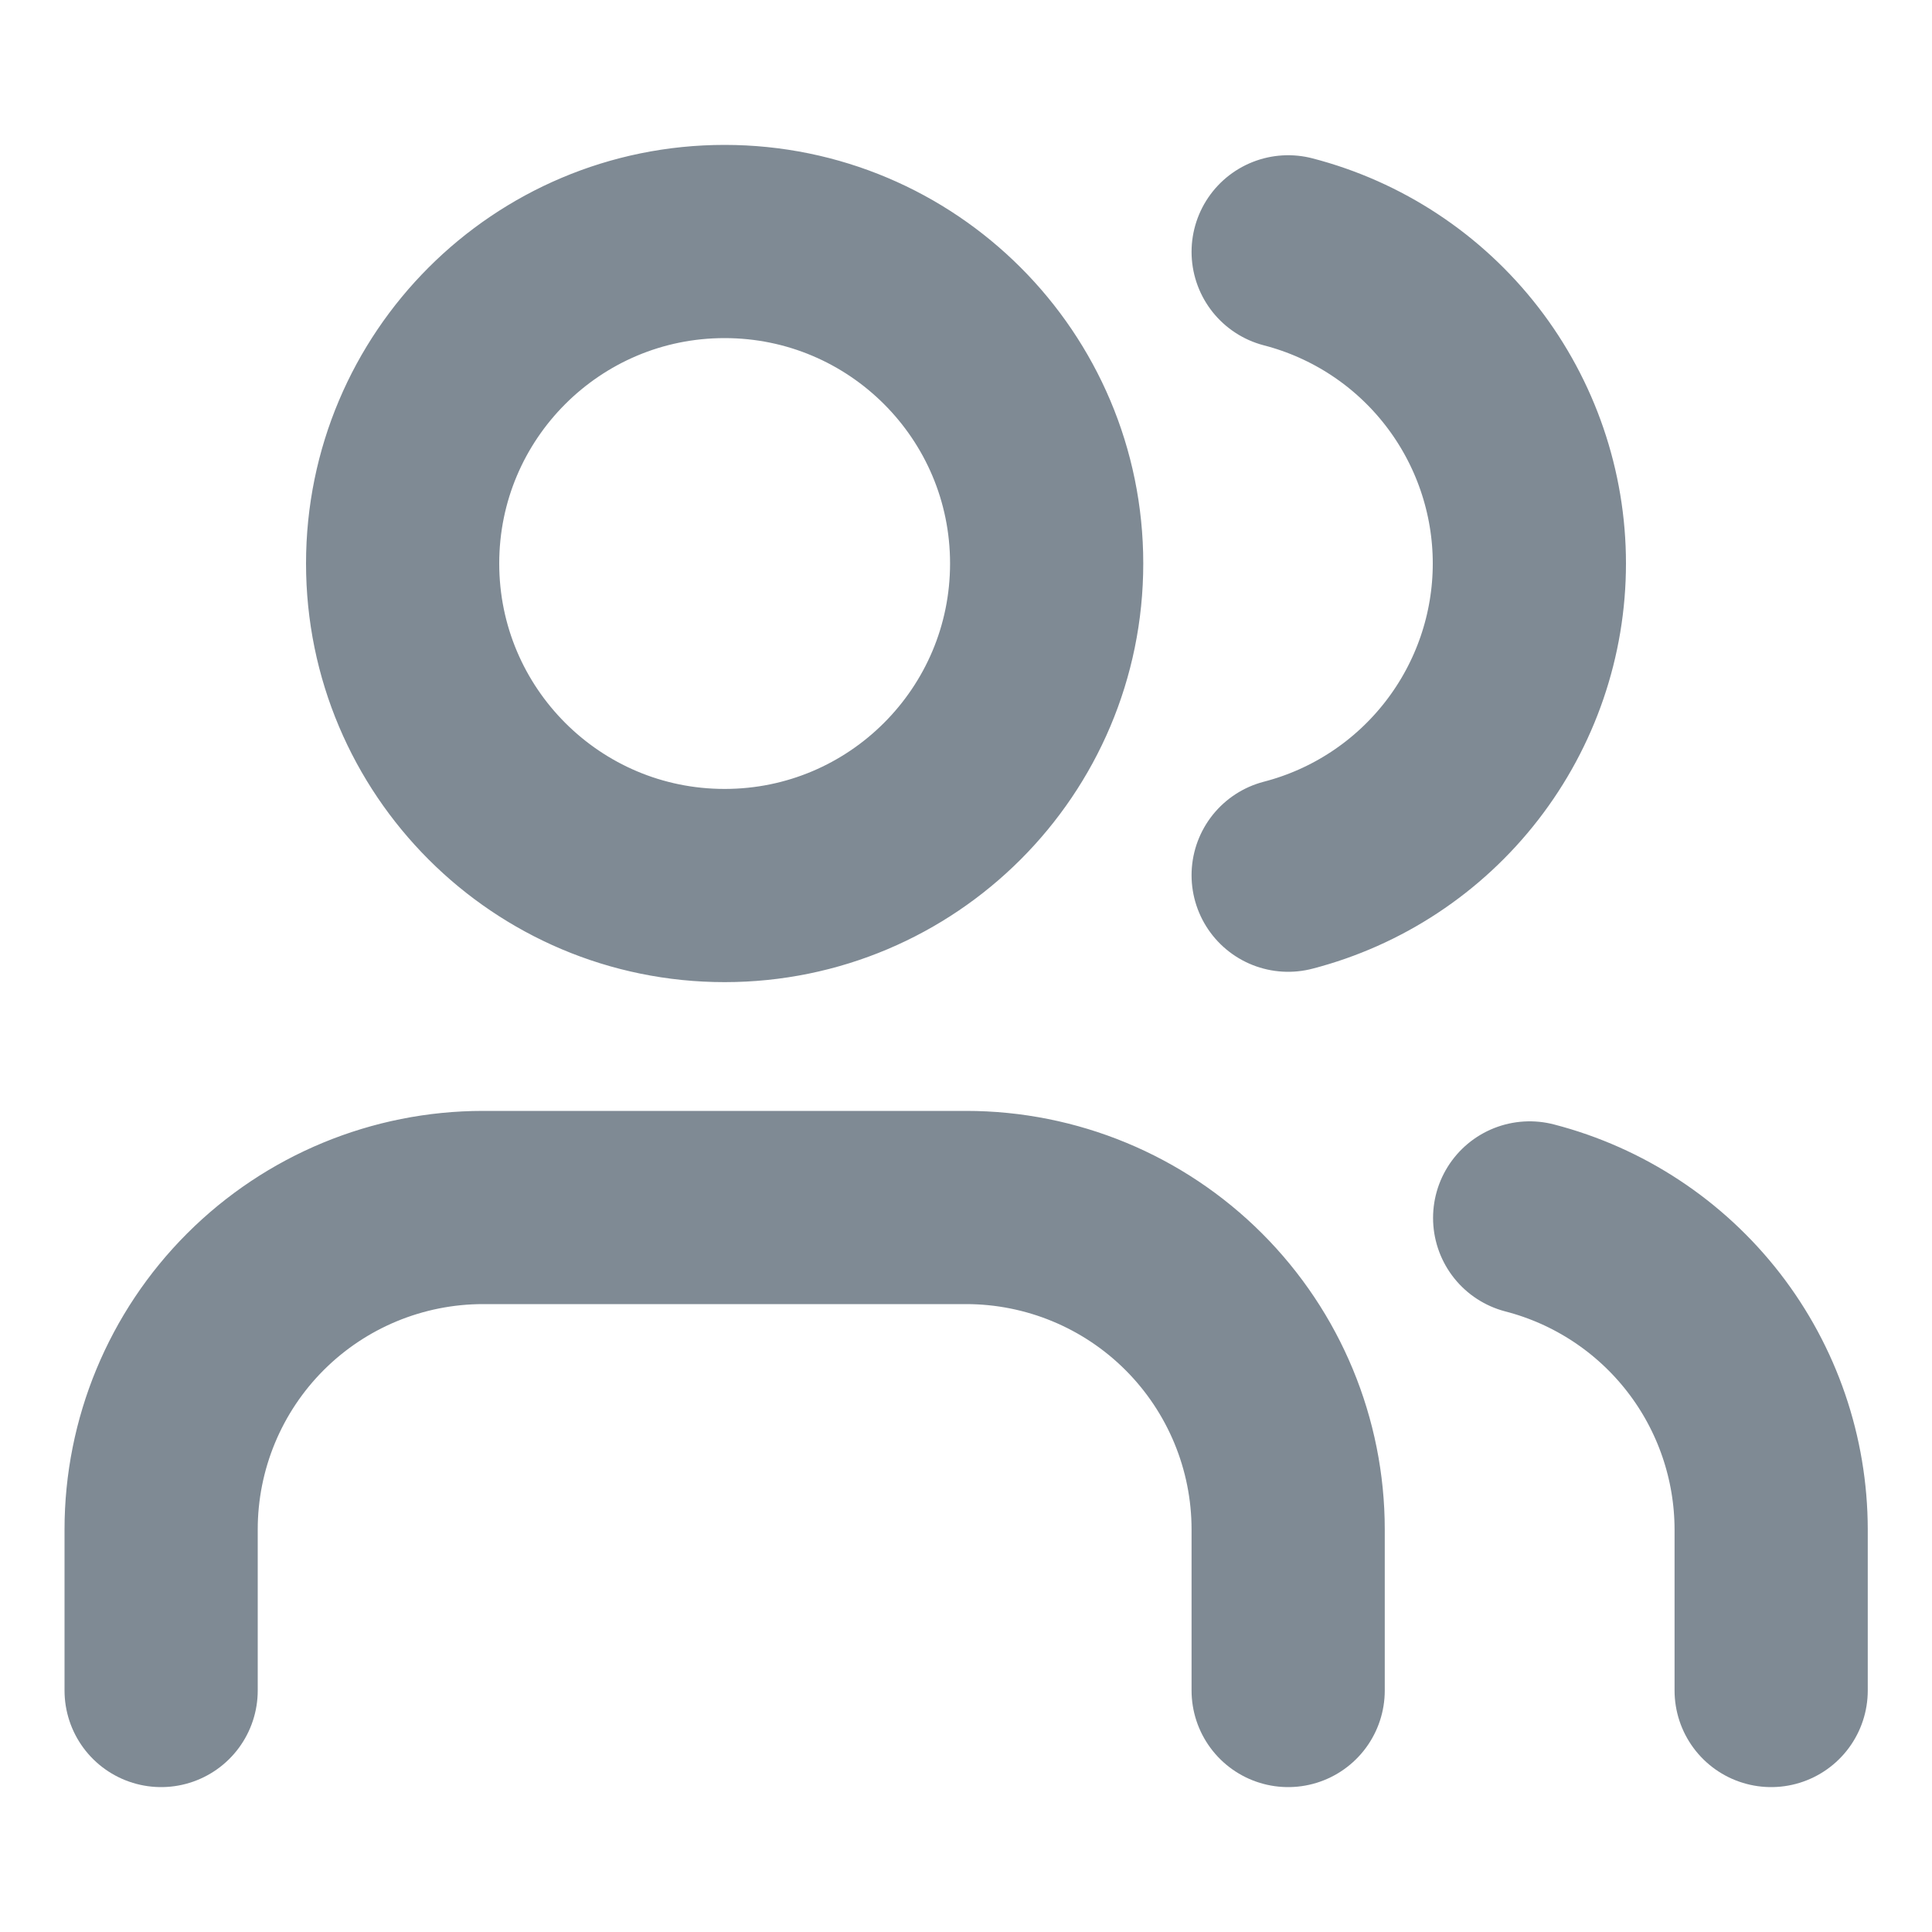
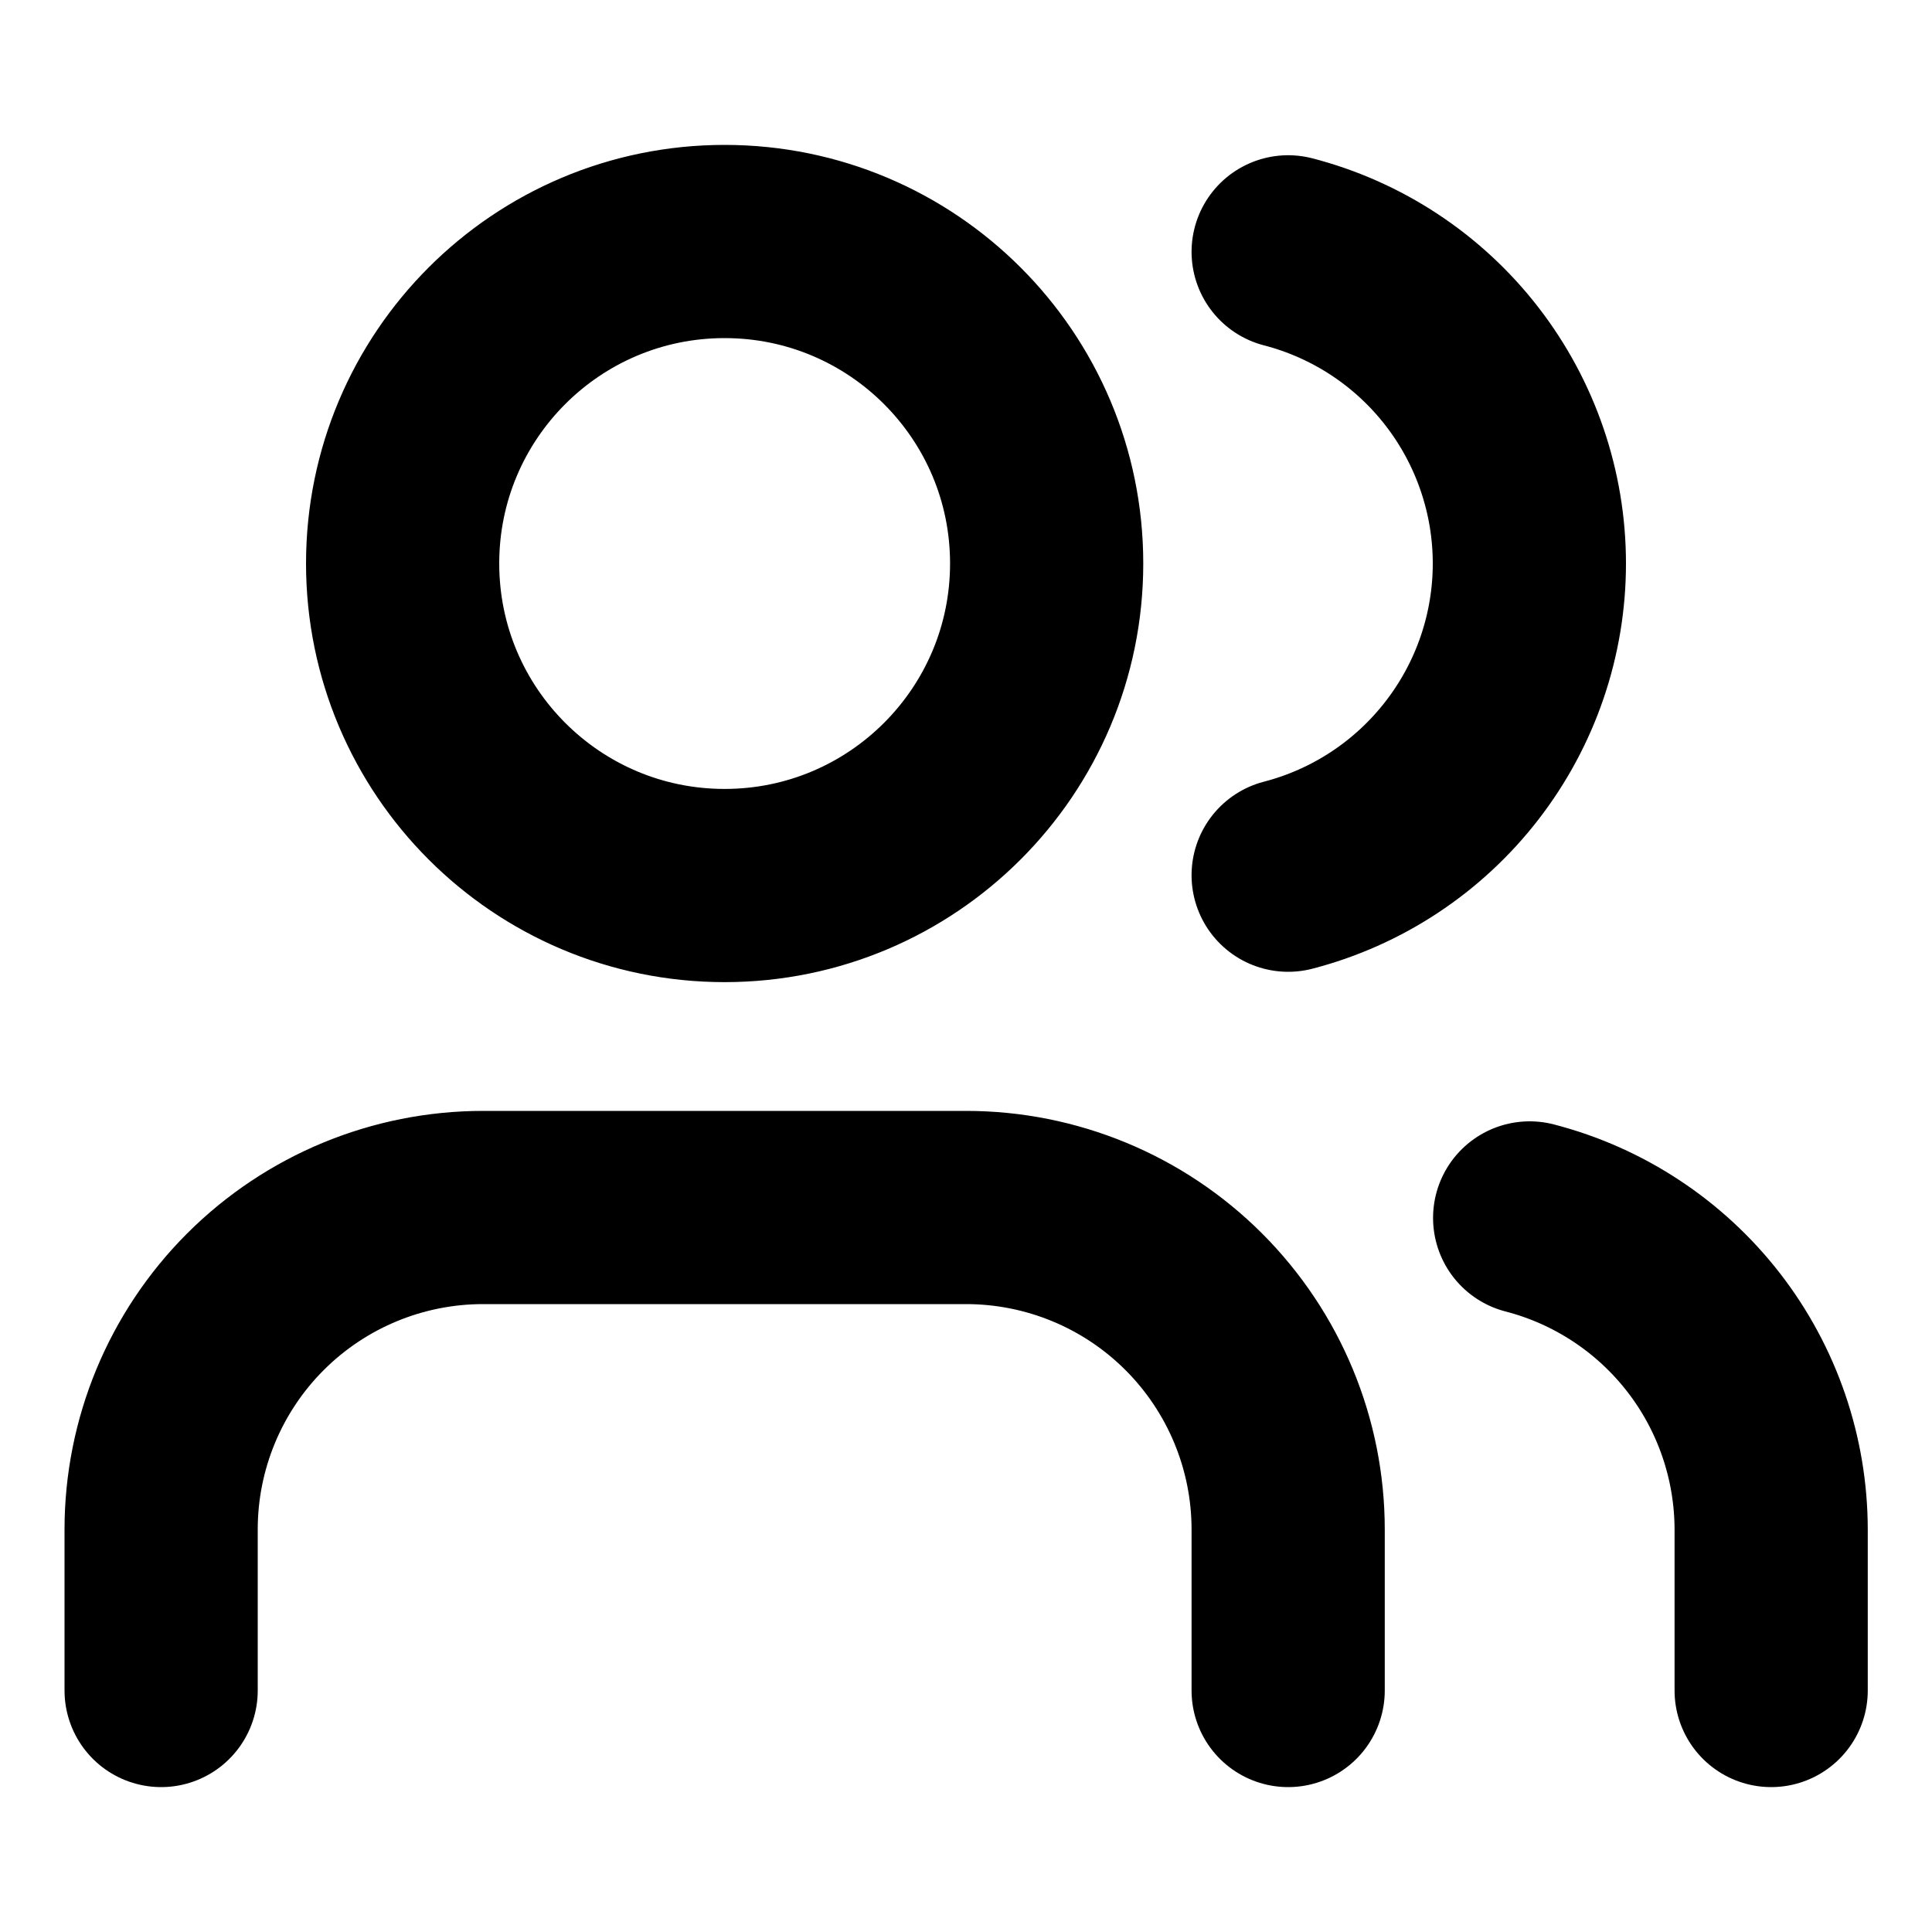
<svg xmlns="http://www.w3.org/2000/svg" width="20" height="20" viewBox="0 0 20 20" fill="none">
-   <path d="M13.335 17.5V15.833C13.335 14.949 12.983 14.101 12.358 13.476C11.733 12.851 10.885 12.5 10.001 12.5H5.001C4.117 12.5 3.269 12.851 2.644 13.476C2.019 14.101 1.668 14.949 1.668 15.833V17.5M13.335 2.607C14.049 2.792 14.682 3.209 15.134 3.793C15.586 4.377 15.832 5.095 15.832 5.833C15.832 6.572 15.586 7.289 15.134 7.873C14.682 8.457 14.049 8.875 13.335 9.06M18.335 17.5V15.833C18.334 15.095 18.088 14.377 17.636 13.794C17.183 13.21 16.55 12.793 15.835 12.608M10.835 5.833C10.835 7.674 9.342 9.167 7.501 9.167C5.66 9.167 4.168 7.674 4.168 5.833C4.168 3.992 5.66 2.5 7.501 2.5C9.342 2.5 10.835 3.992 10.835 5.833Z" stroke="#7F8A94" stroke-width="2" stroke-linecap="round" stroke-linejoin="round" />
+   <path d="M13.335 17.5V15.833C13.335 14.949 12.983 14.101 12.358 13.476C11.733 12.851 10.885 12.5 10.001 12.5H5.001C4.117 12.5 3.269 12.851 2.644 13.476C2.019 14.101 1.668 14.949 1.668 15.833V17.5M13.335 2.607C14.049 2.792 14.682 3.209 15.134 3.793C15.586 4.377 15.832 5.095 15.832 5.833C15.832 6.572 15.586 7.289 15.134 7.873C14.682 8.457 14.049 8.875 13.335 9.06M18.335 17.5V15.833C18.334 15.095 18.088 14.377 17.636 13.794C17.183 13.21 16.55 12.793 15.835 12.608M10.835 5.833C10.835 7.674 9.342 9.167 7.501 9.167C5.66 9.167 4.168 7.674 4.168 5.833C4.168 3.992 5.66 2.5 7.501 2.5C9.342 2.5 10.835 3.992 10.835 5.833Z" stroke="currentColor" stroke-width="2" stroke-linecap="round" stroke-linejoin="round" />
</svg>
